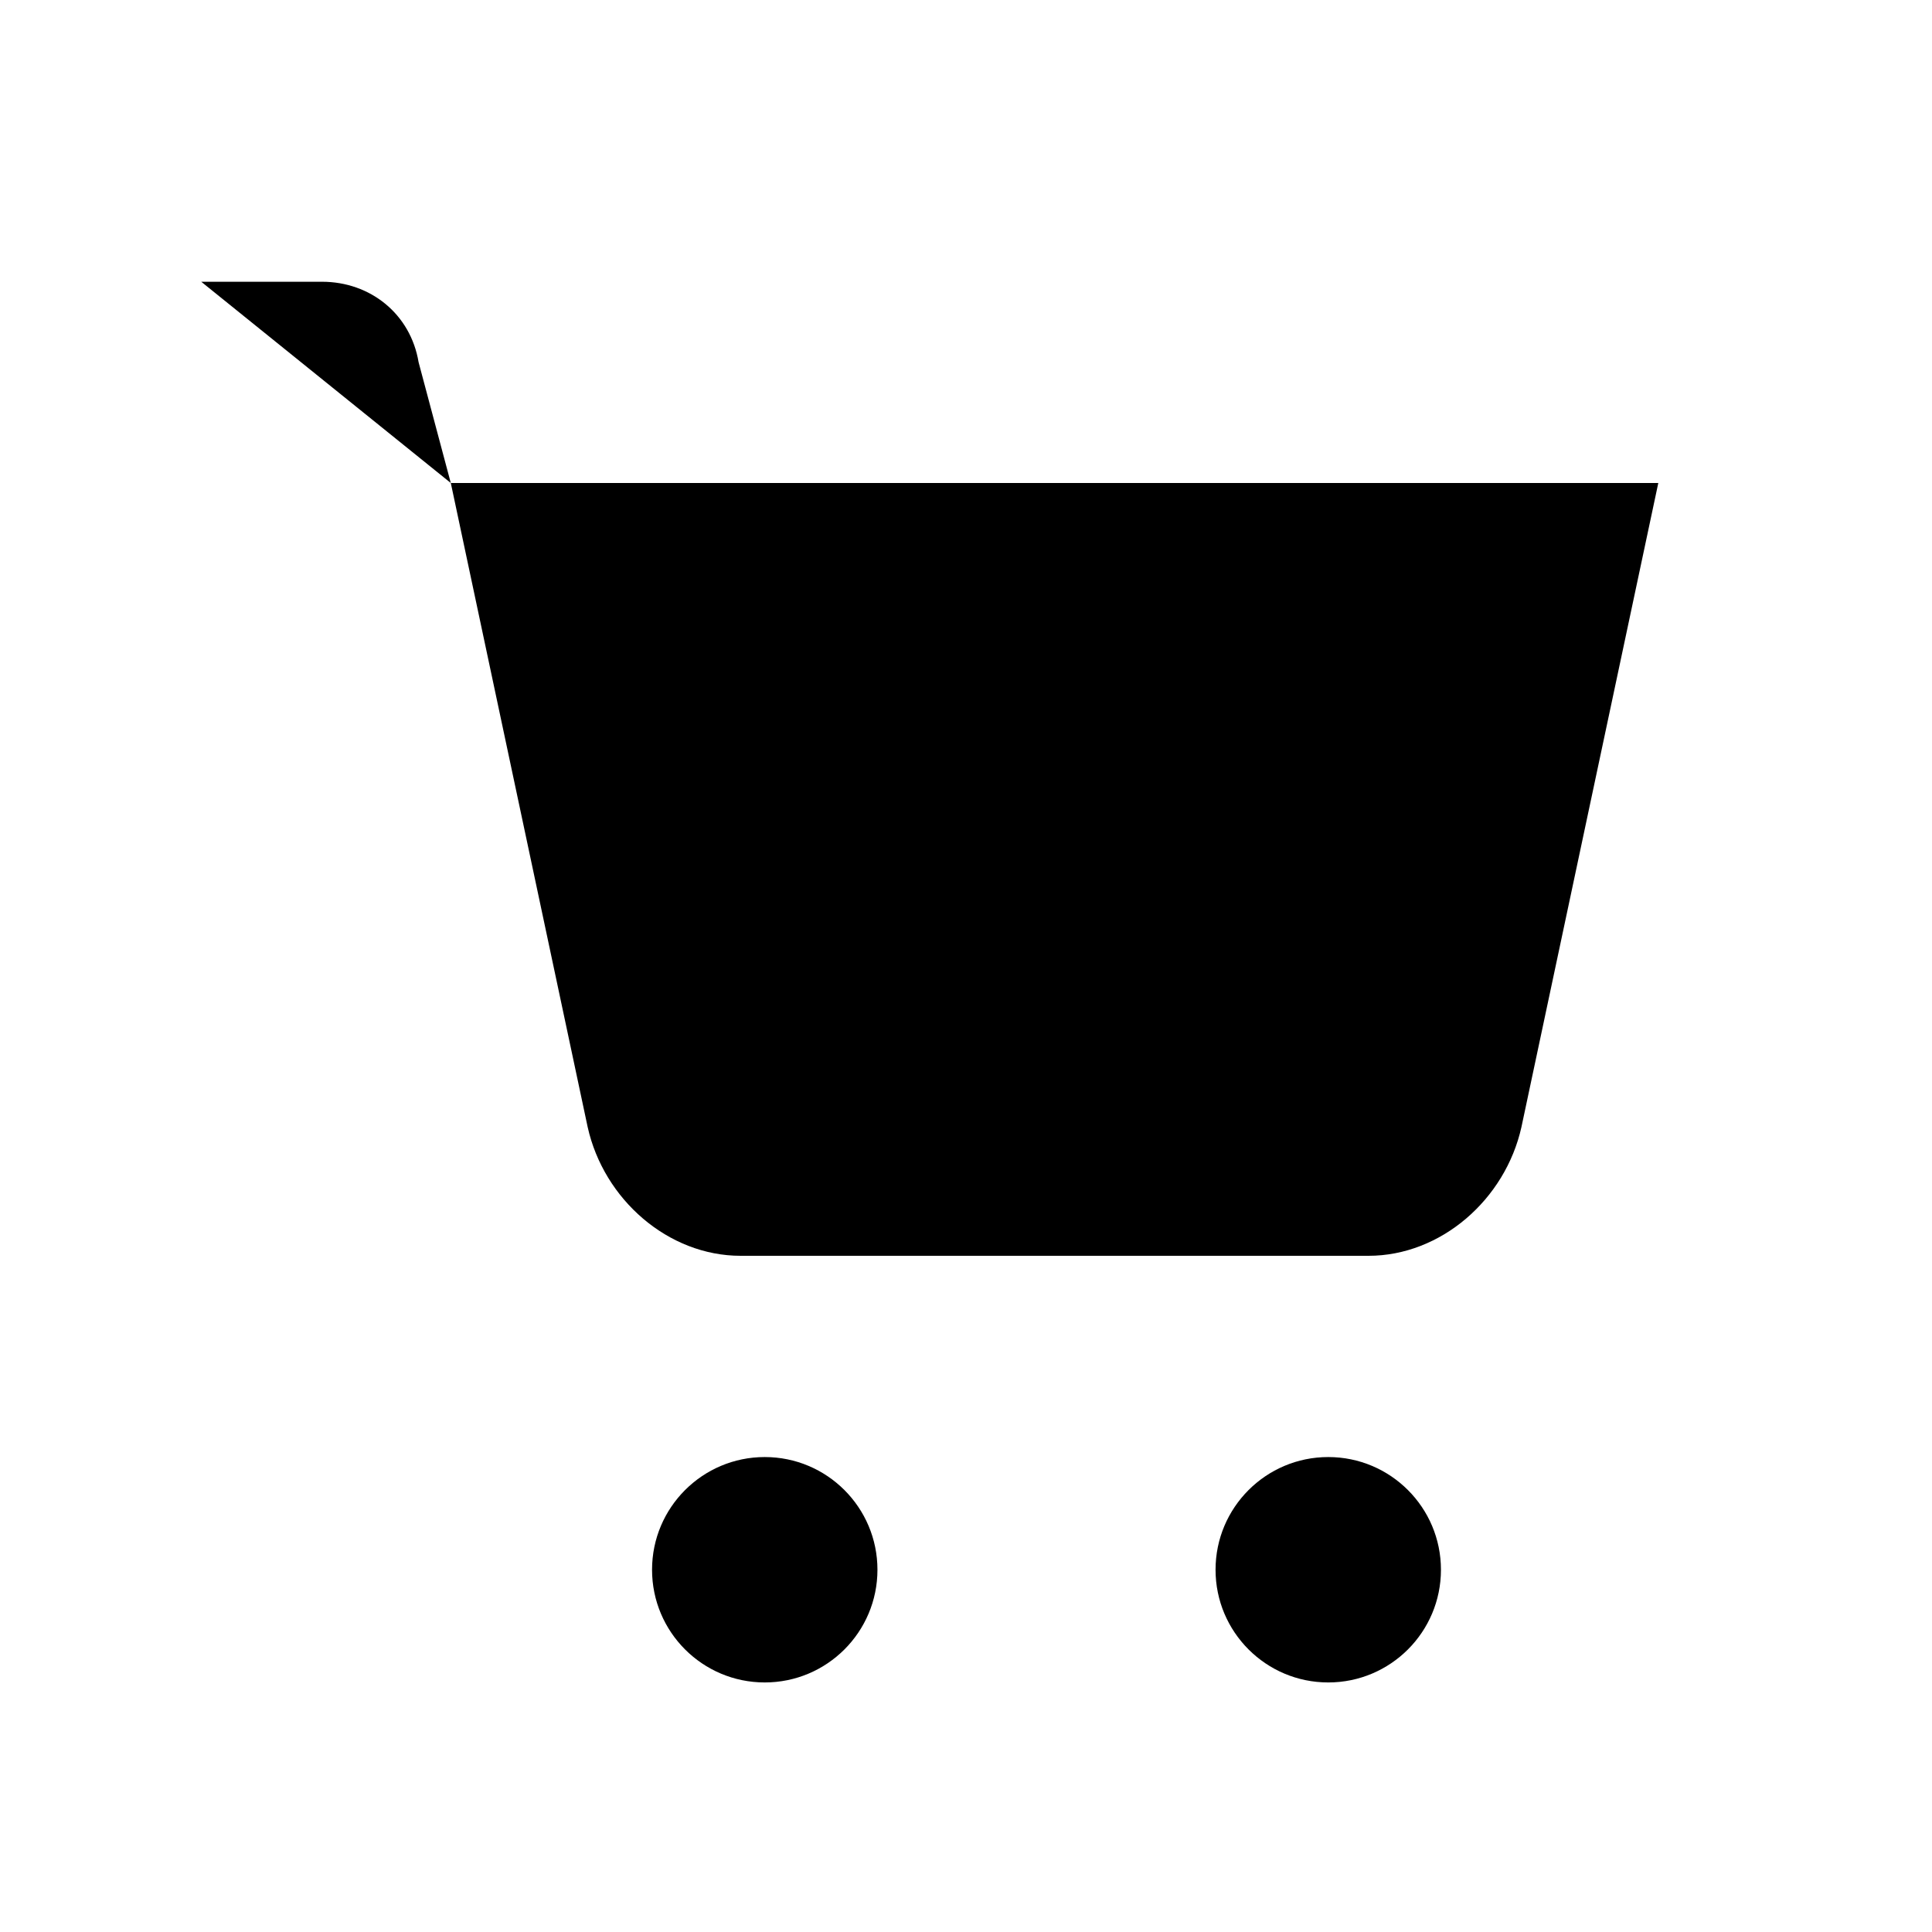
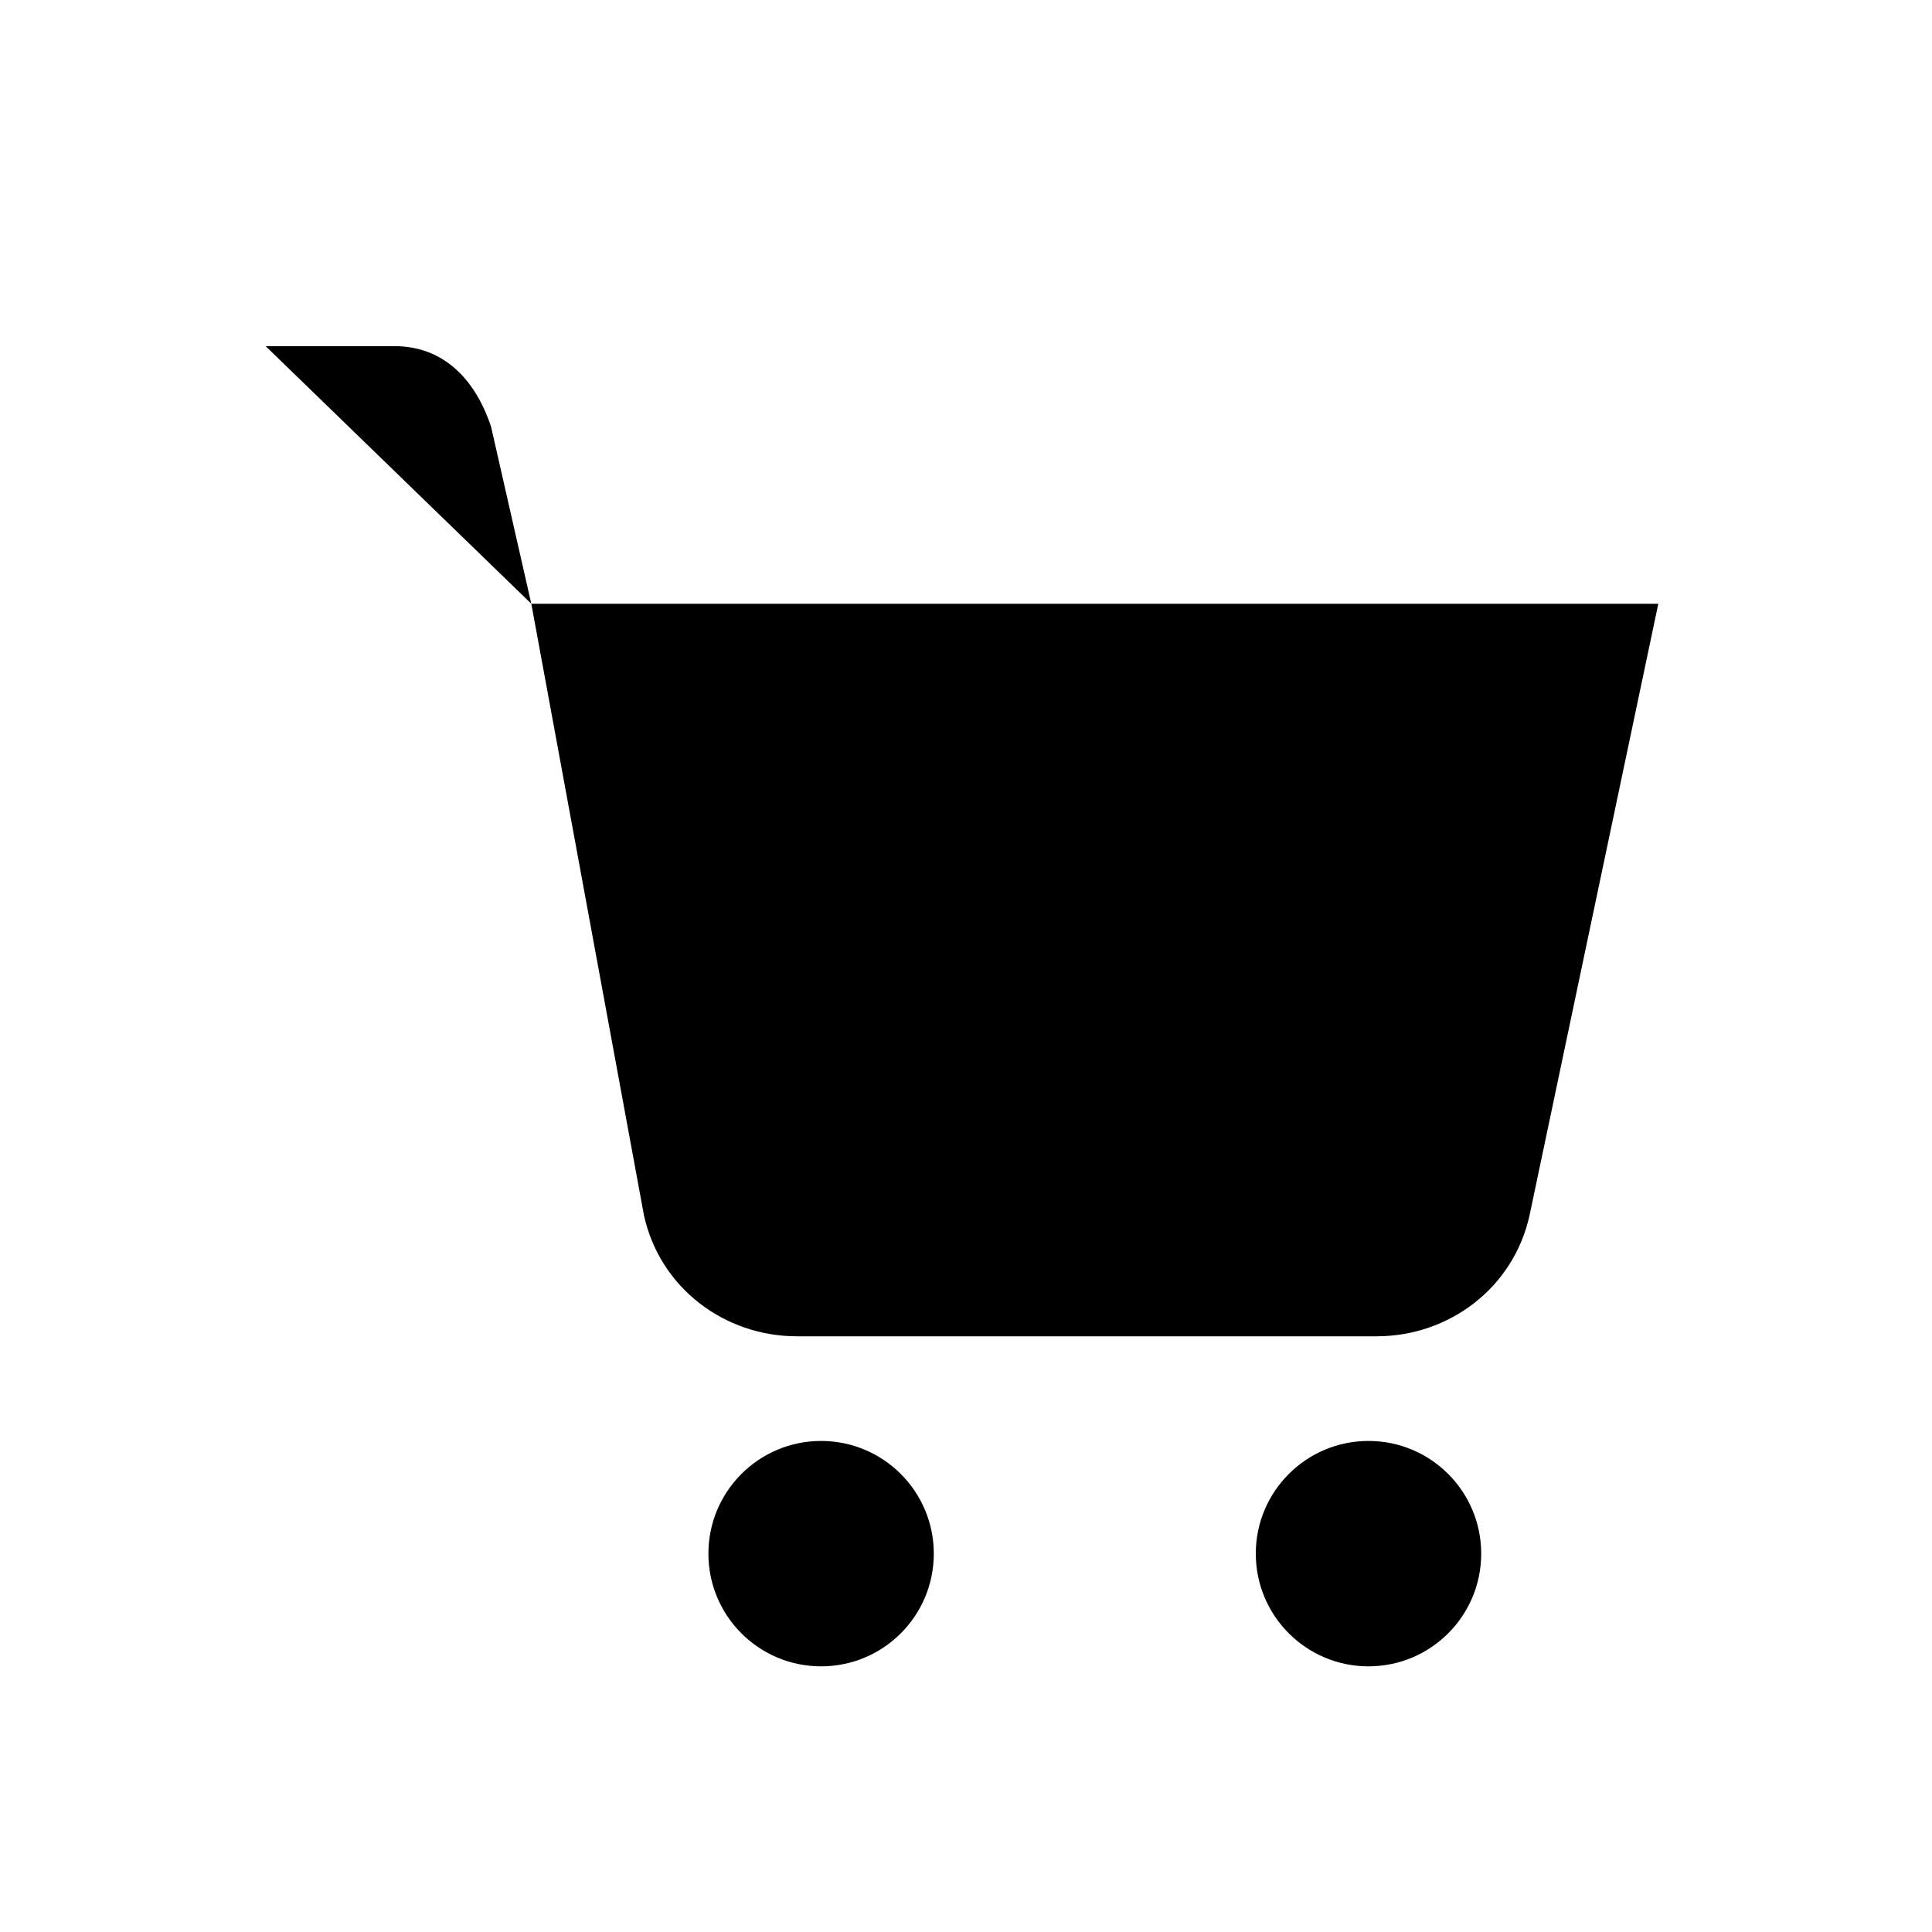
- <svg xmlns="http://www.w3.org/2000/svg" viewBox="0 0 24 24" data-gesture="hop">
-   <path d="M2.5 3.5H4c.6 0 1.1.4 1.2 1L5.6 6" class="pk-line" />
-   <path d="M5.6 6h15l-1.7 8c-.2.9-1 1.6-1.9 1.6H9.2c-.9 0-1.7-.7-1.9-1.6Z" class="pk-body" />
-   <circle cx="9.5" cy="19.5" r="1.4" class="pk-body" />
-   <circle cx="16.5" cy="19.5" r="1.4" class="pk-body" />
-   <circle cx="11" cy="10.2" r="1.15" class="pk-eye" />
-   <circle cx="15" cy="10.2" r="1.15" class="pk-eye pk-wink" />
-   <ellipse cx="9.4" cy="12.2" rx="1.1" ry=".6" class="pk-blush" />
-   <ellipse cx="16.6" cy="12.2" rx="1.1" ry=".6" class="pk-blush" />
+ <svg xmlns="http://www.w3.org/2000/svg" viewBox="0 0 24 24" data-gesture="hop" data-voice="boing">
+   <path d="M3.3 4.3h1.6c.6 0 1 .4 1.2 1l.5 2.2" class="pk-line" />
+   <path d="M6.6 7.5h14l-1.6 7.6c-.2.9-1 1.5-1.9 1.5H9.9c-.9 0-1.7-.6-1.9-1.5Z" class="pk-body" />
+   <circle cx="10.2" cy="19.3" r="1.4" class="pk-body" />
+   <circle cx="17" cy="19.3" r="1.4" class="pk-body" />
+   <circle cx="11.25" cy="11.2" r="1.3" class="pk-eye" />
+   <circle cx="15.75" cy="11.2" r="1.3" class="pk-eye pk-wink" />
+   <ellipse cx="9.55" cy="13.3" rx="1.1" ry=".6" class="pk-blush" />
+   <ellipse cx="17.45" cy="13.3" rx="1.1" ry=".6" class="pk-blush" />
</svg>
